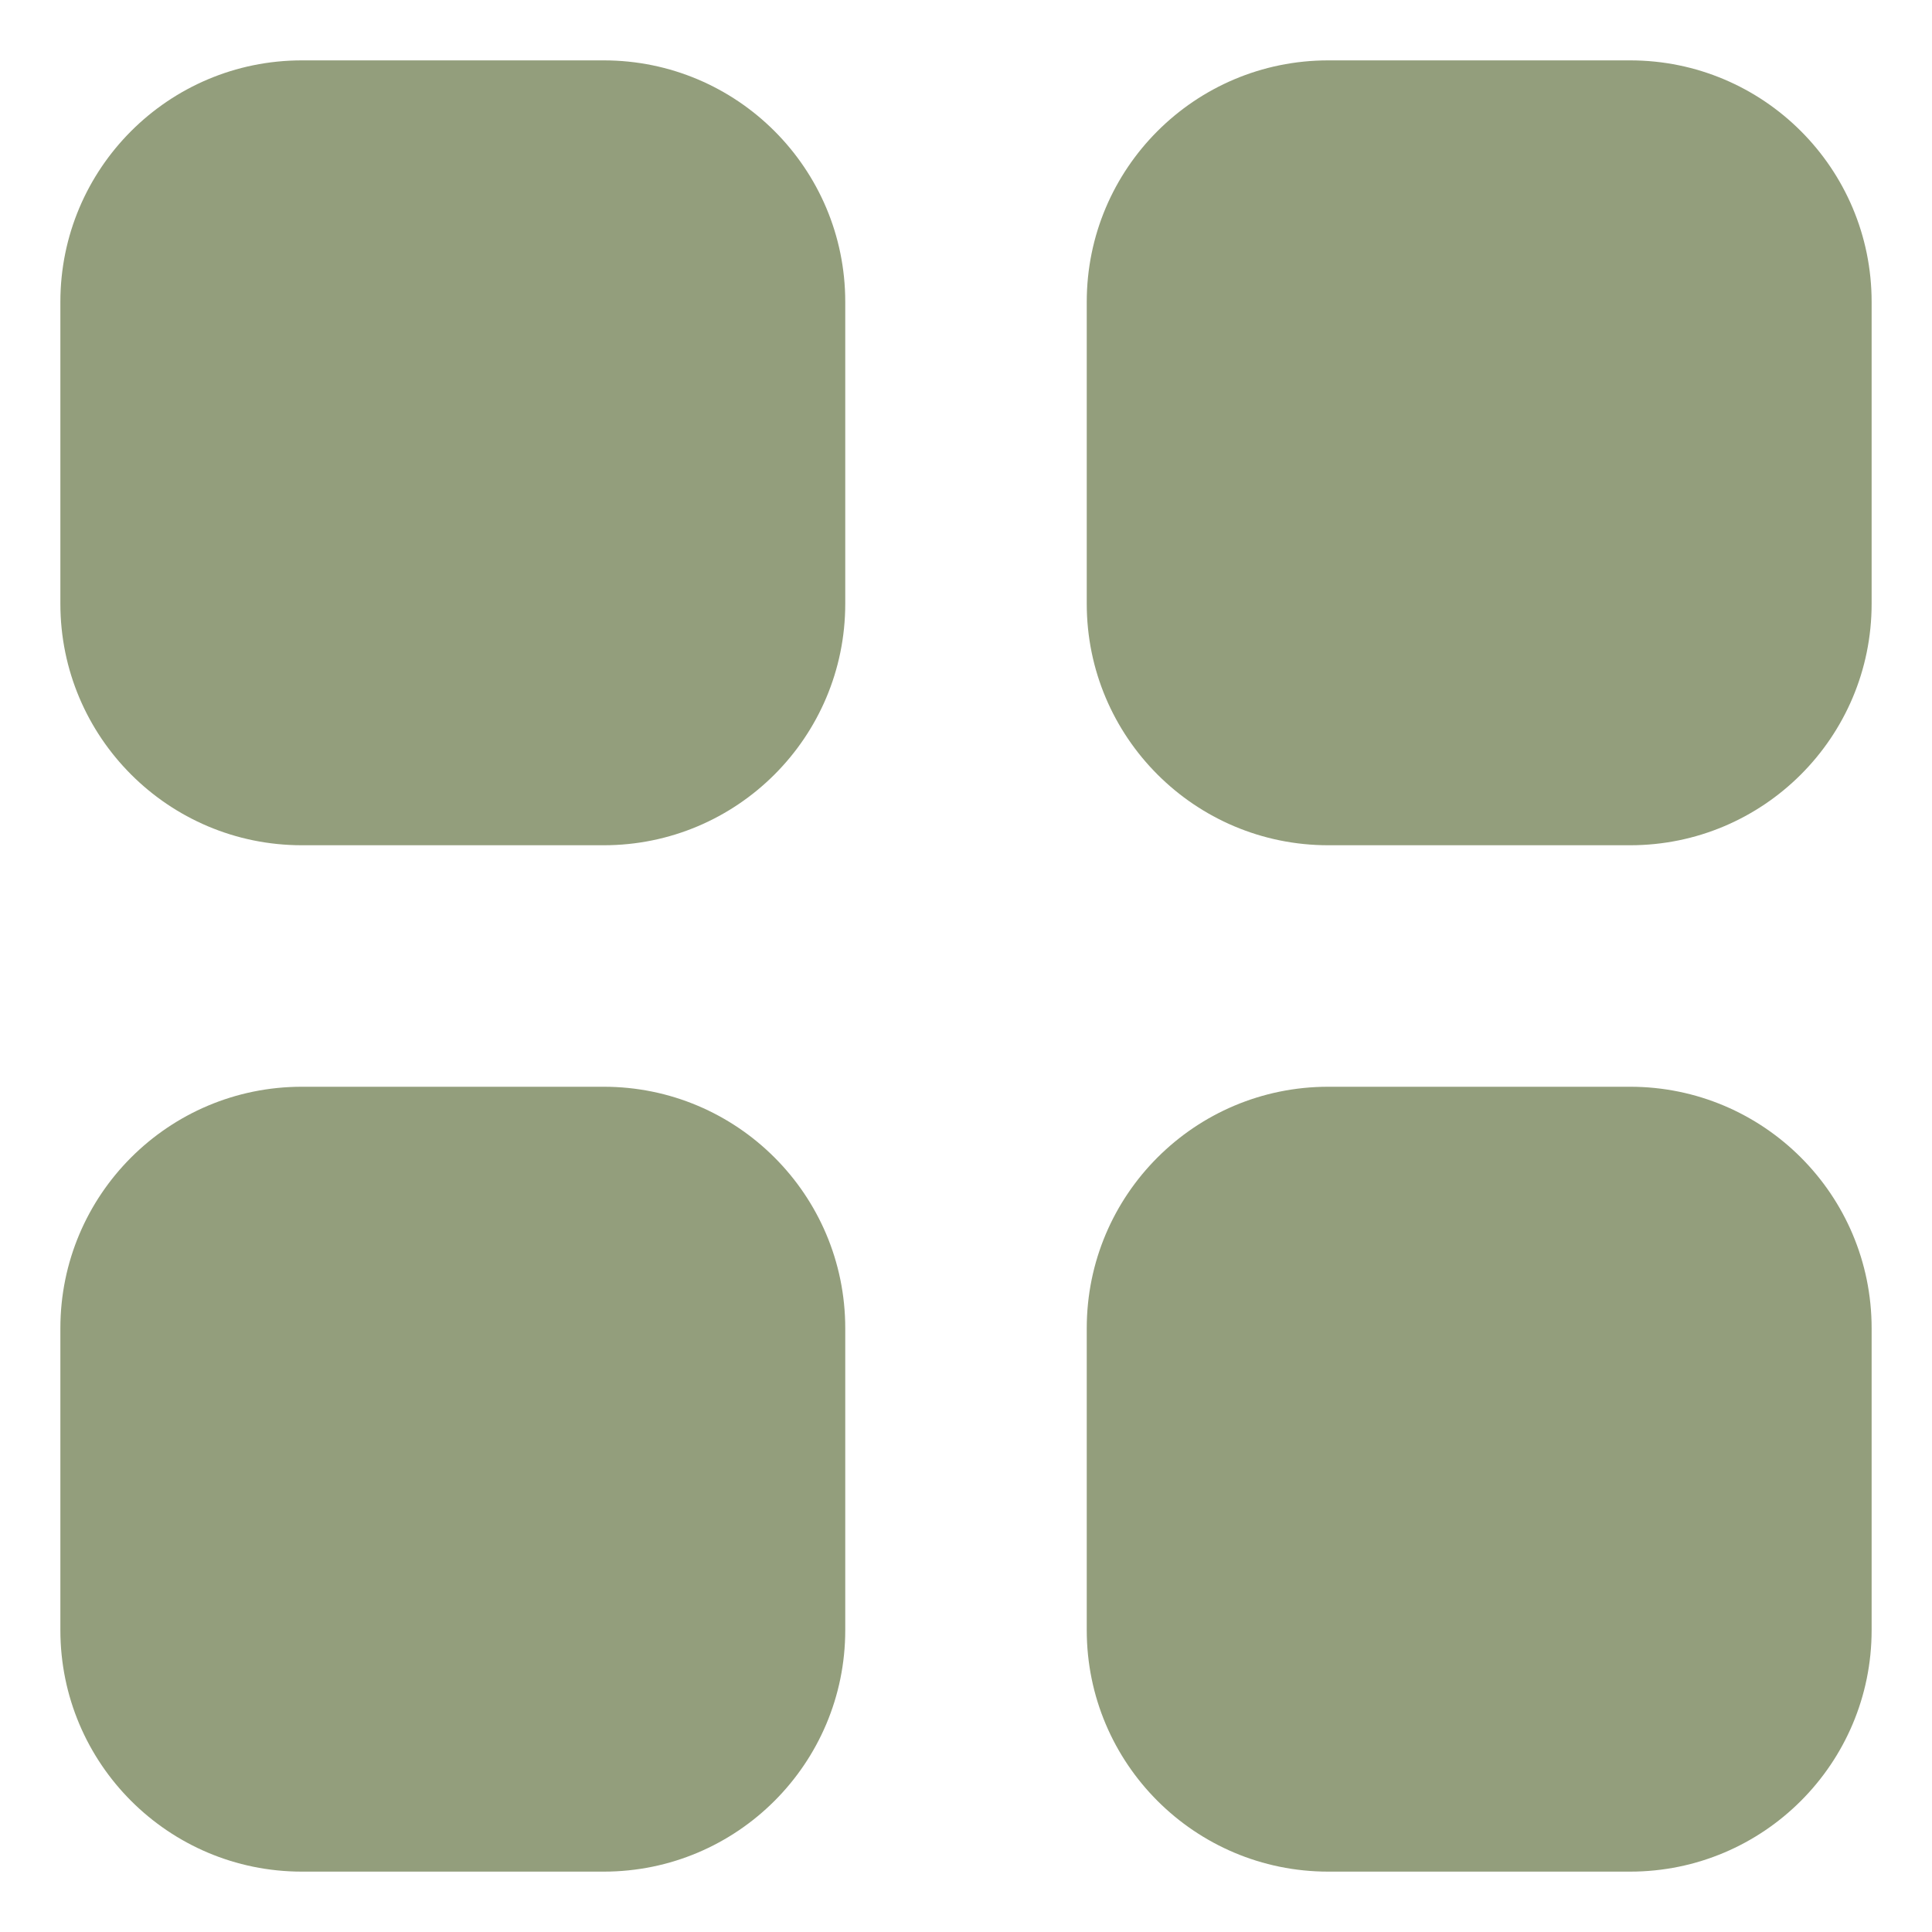
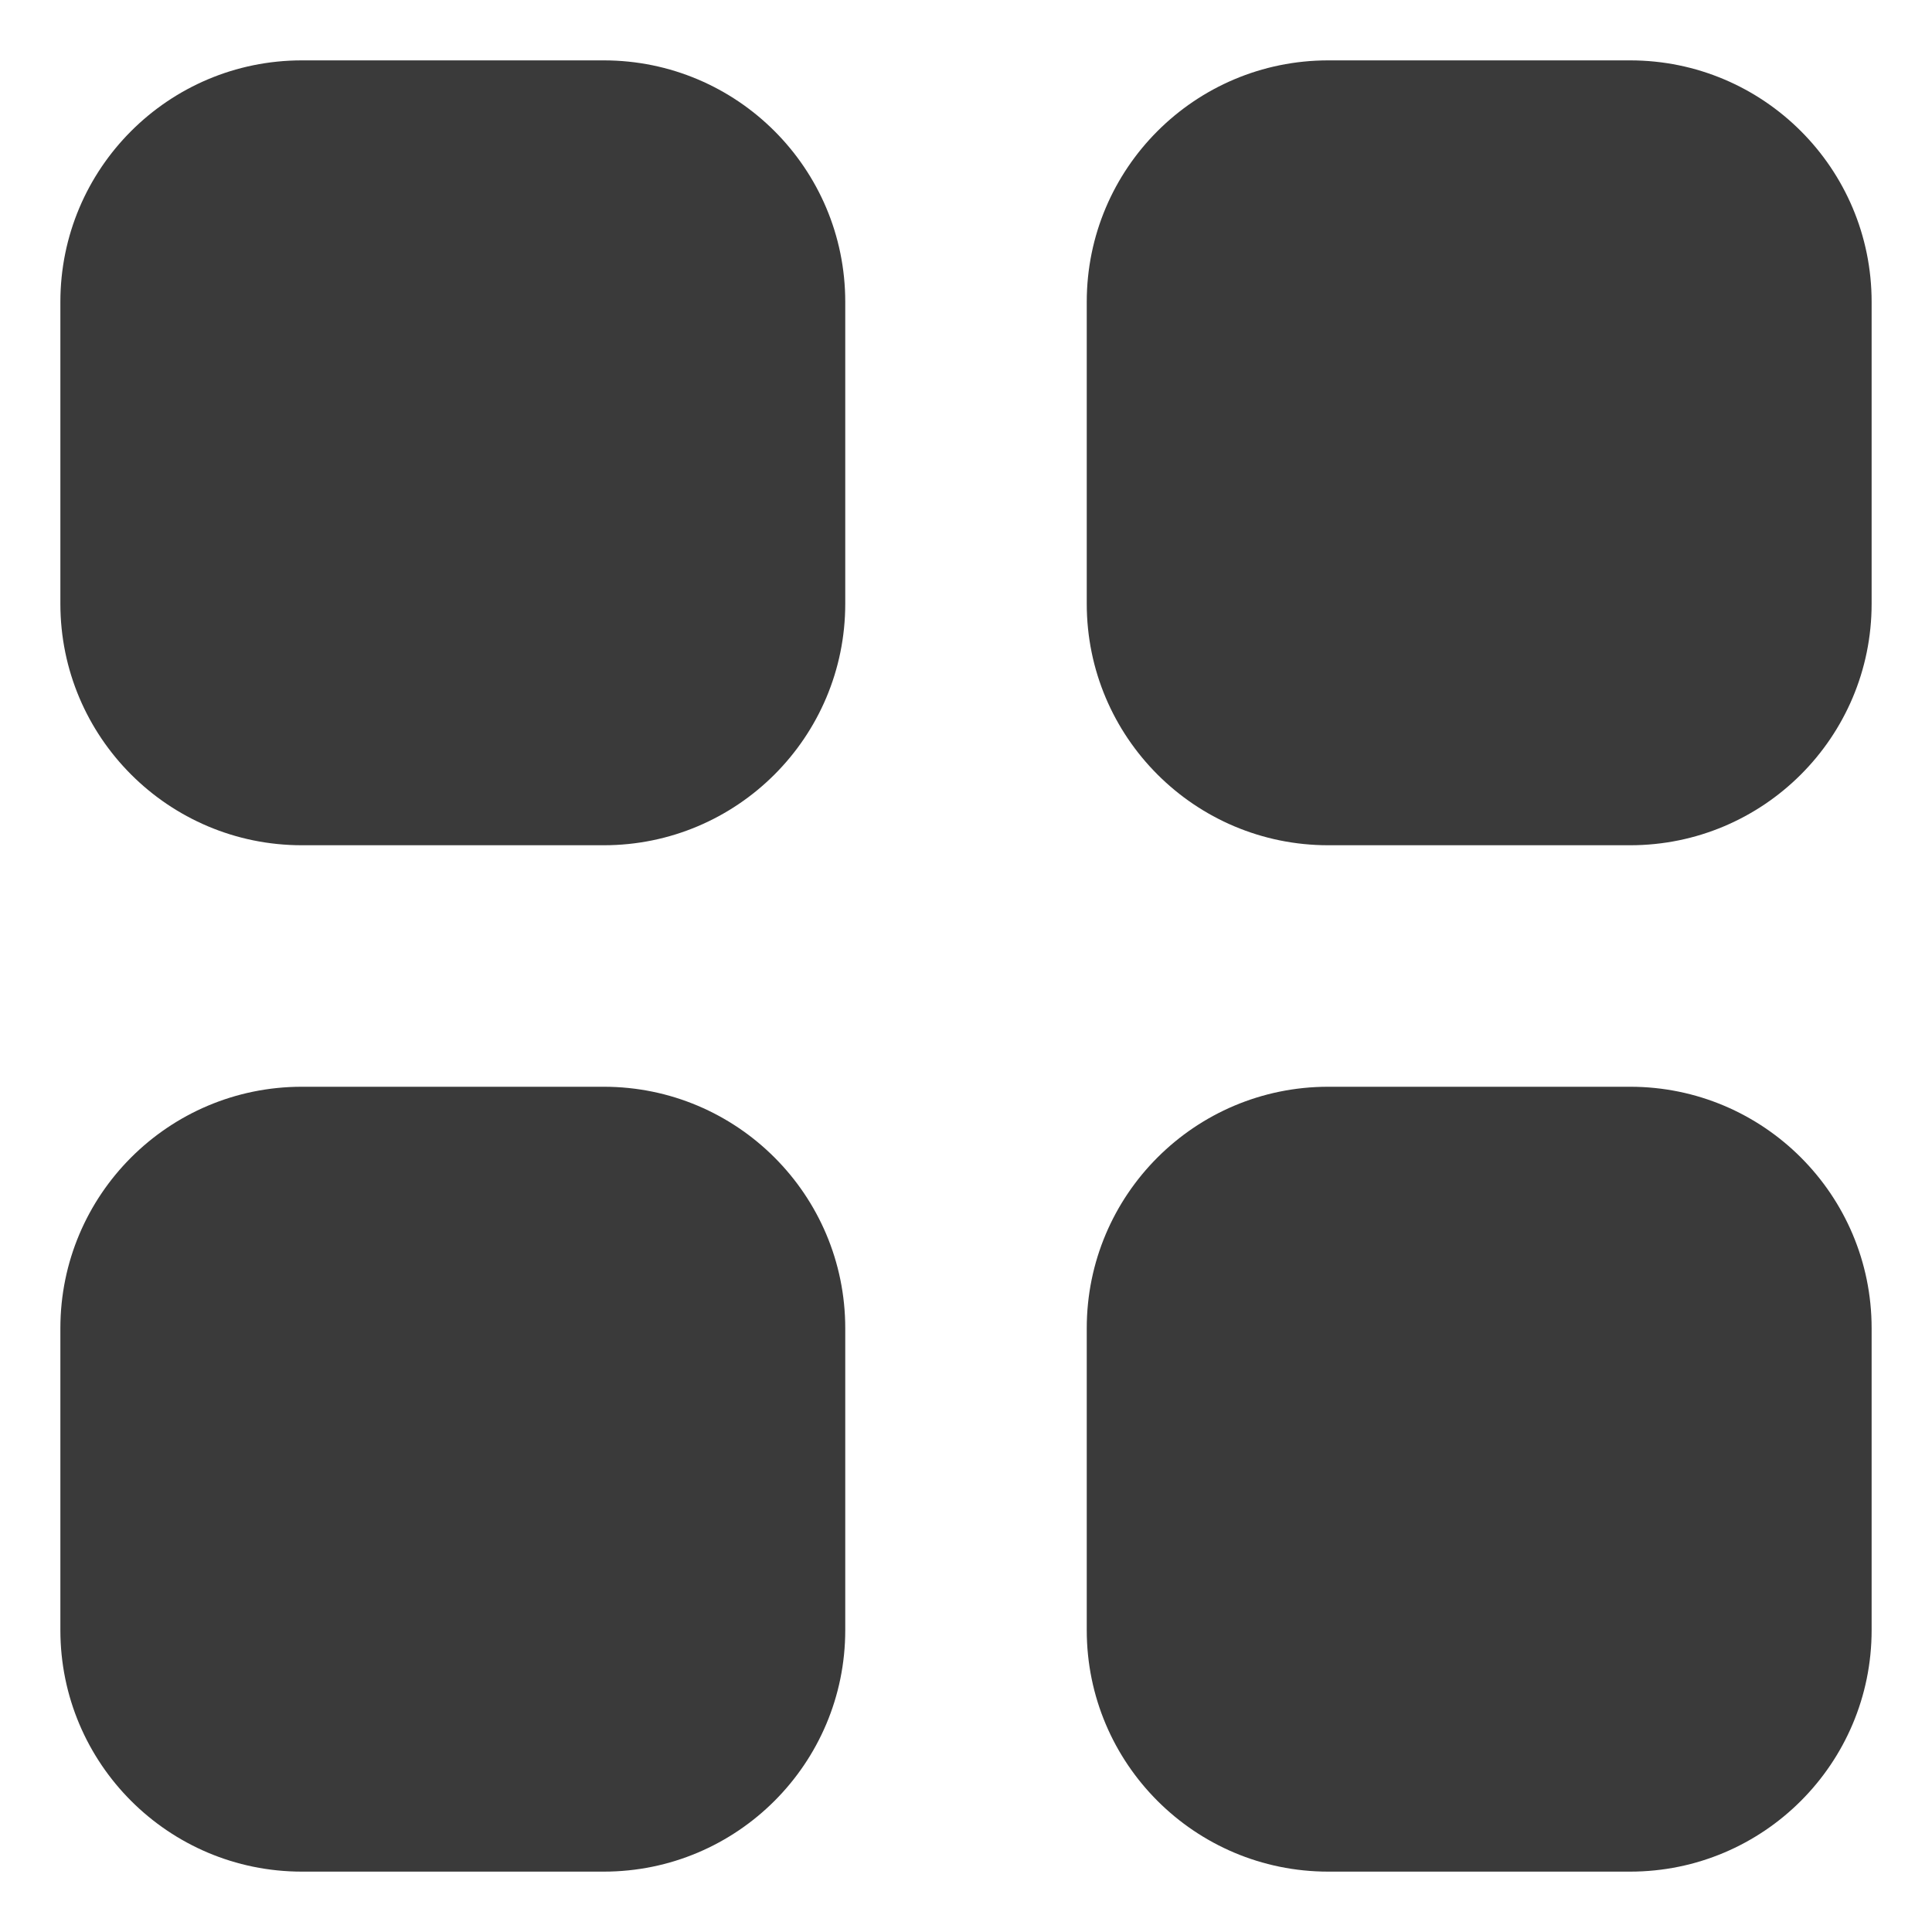
<svg xmlns="http://www.w3.org/2000/svg" viewBox="0 0 32 32">
-   <rect x="1" y="1" width="13" height="13" rx="4" fill="#939e7c" />
-   <rect x="18" y="1" width="13" height="13" rx="4" fill="#939e7c" />
-   <rect x="1" y="18" width="13" height="13" rx="4" fill="#939e7c" />
-   <rect x="18" y="18" width="13" height="13" rx="4" fill="#939e7c" />
+   <rect x="1" y="1" width="13" height="13" rx="4" fill="#3a3a3a" />
+   <rect x="18" y="1" width="13" height="13" rx="4" fill="#3a3a3a" />
+   <rect x="1" y="18" width="13" height="13" rx="4" fill="#3a3a3a" />
+   <rect x="18" y="18" width="13" height="13" rx="4" fill="#3a3a3a" />
</svg>
